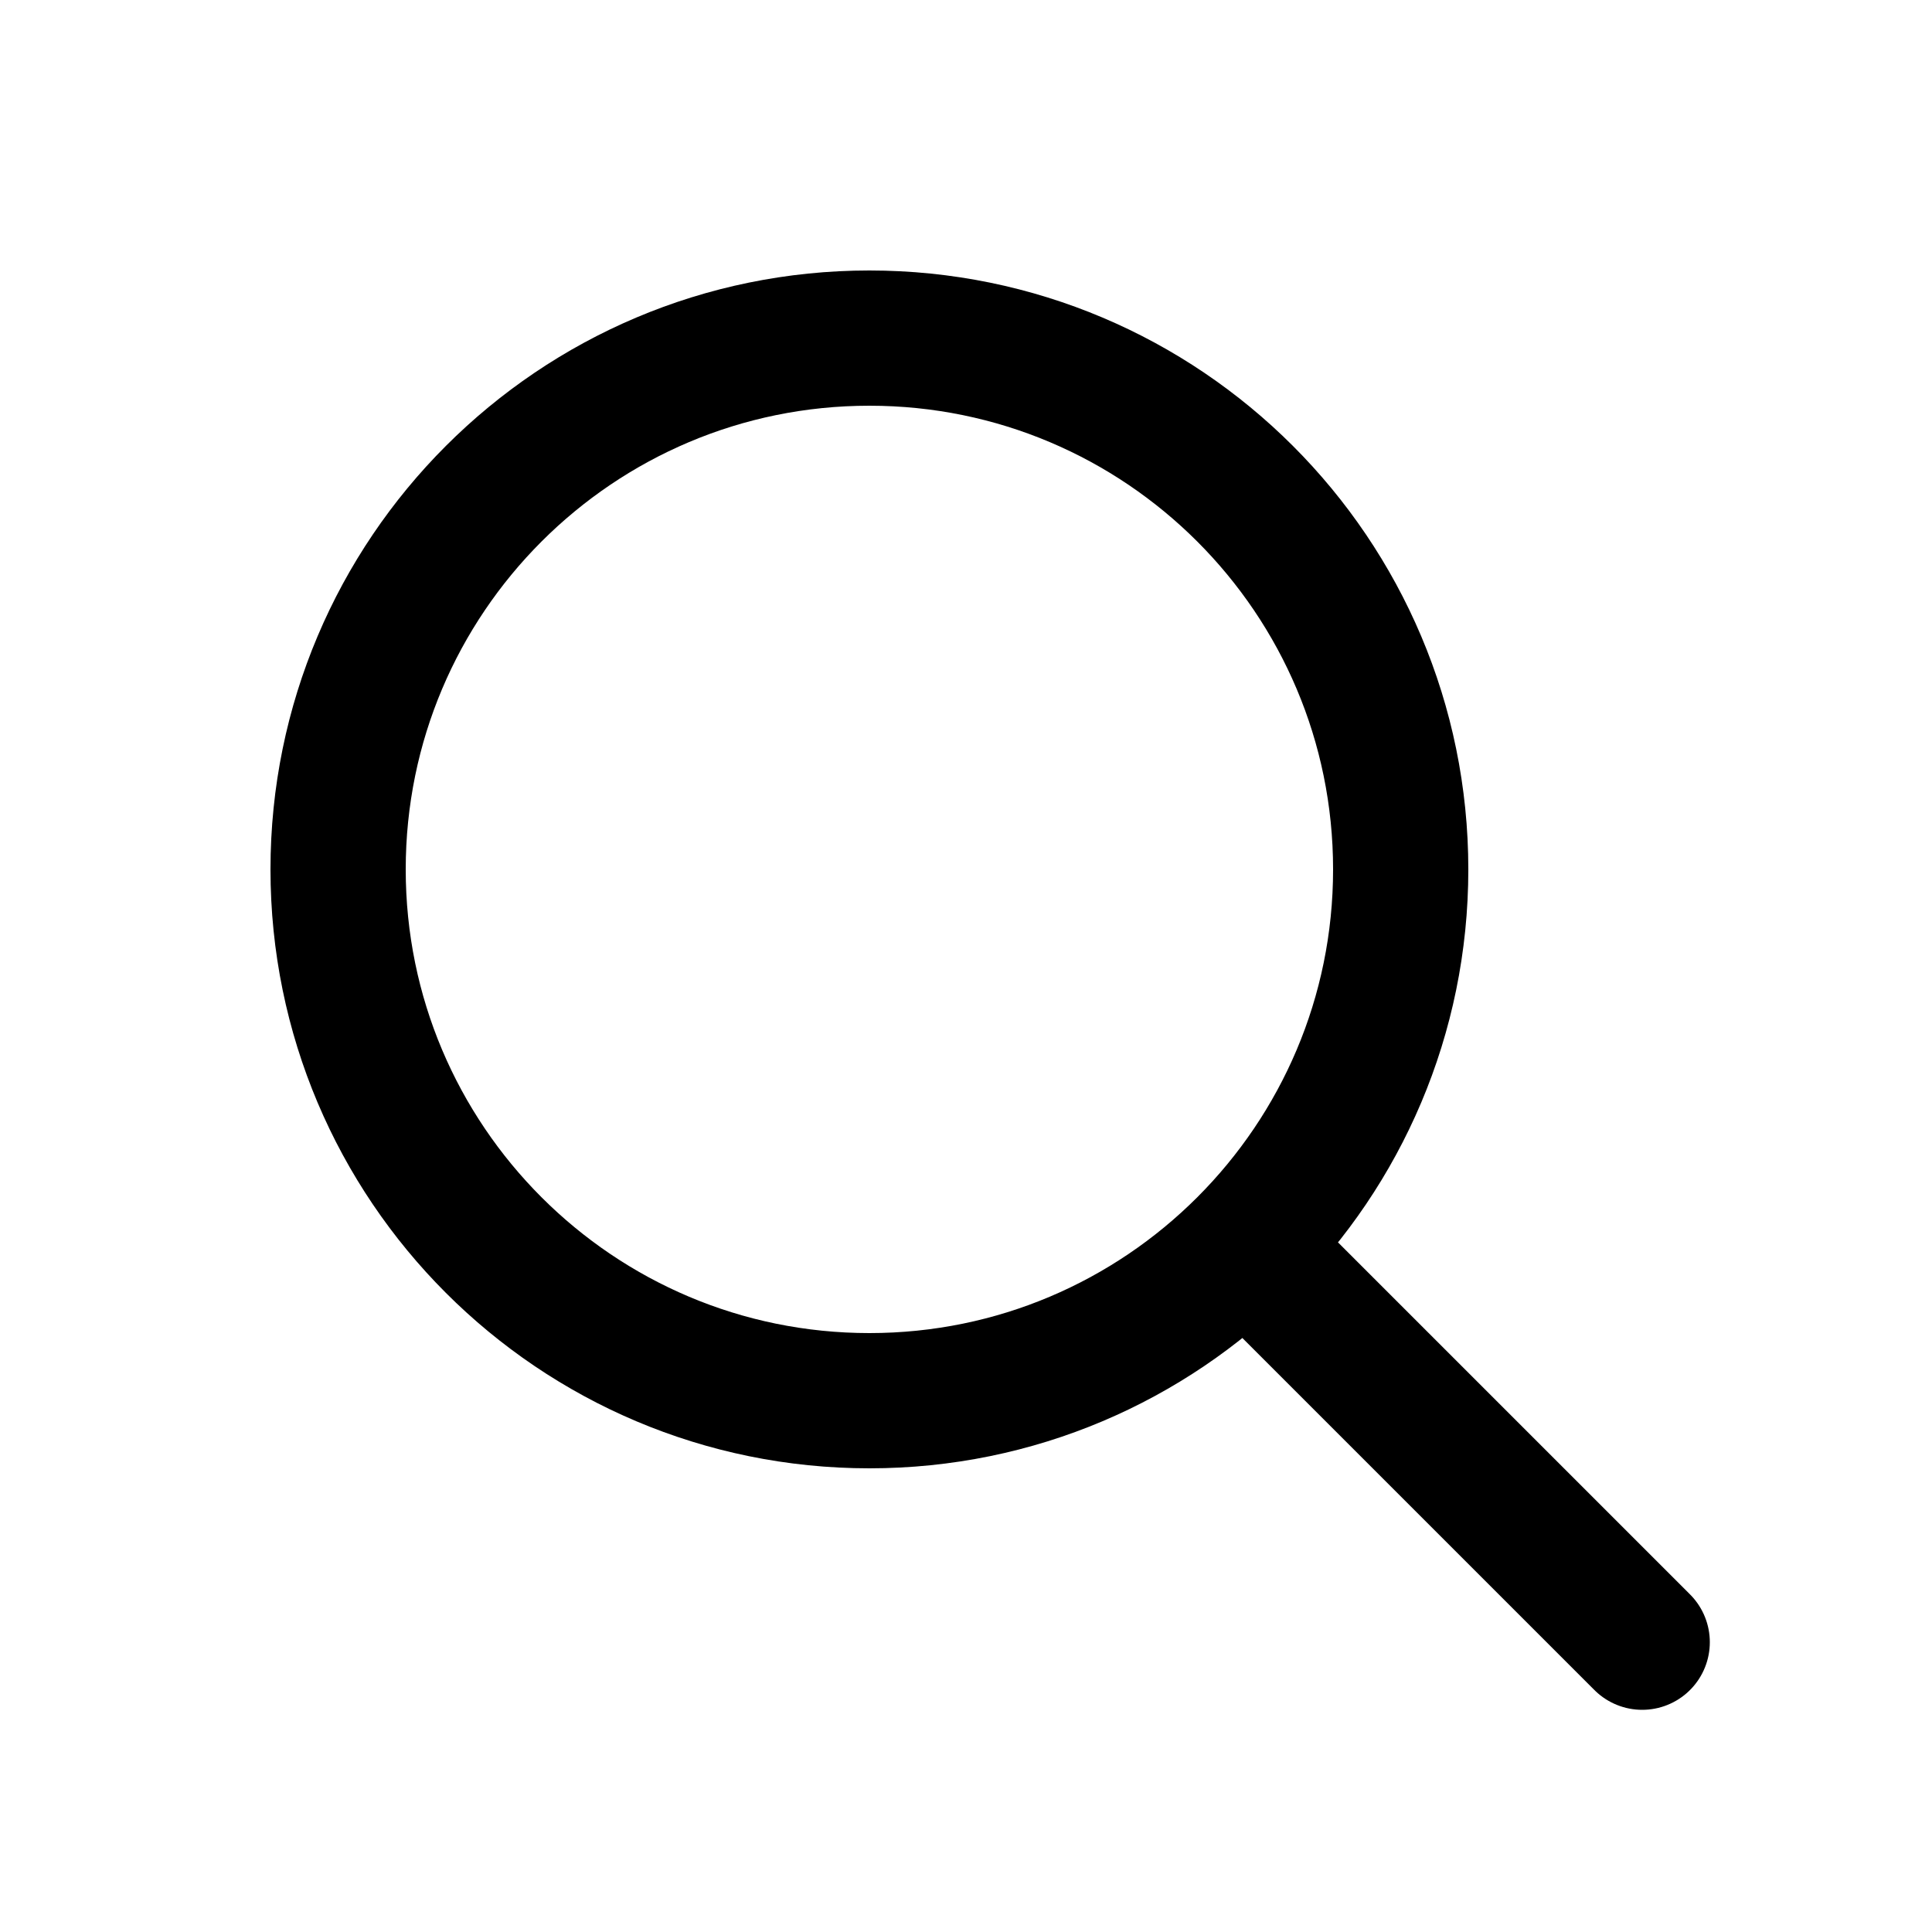
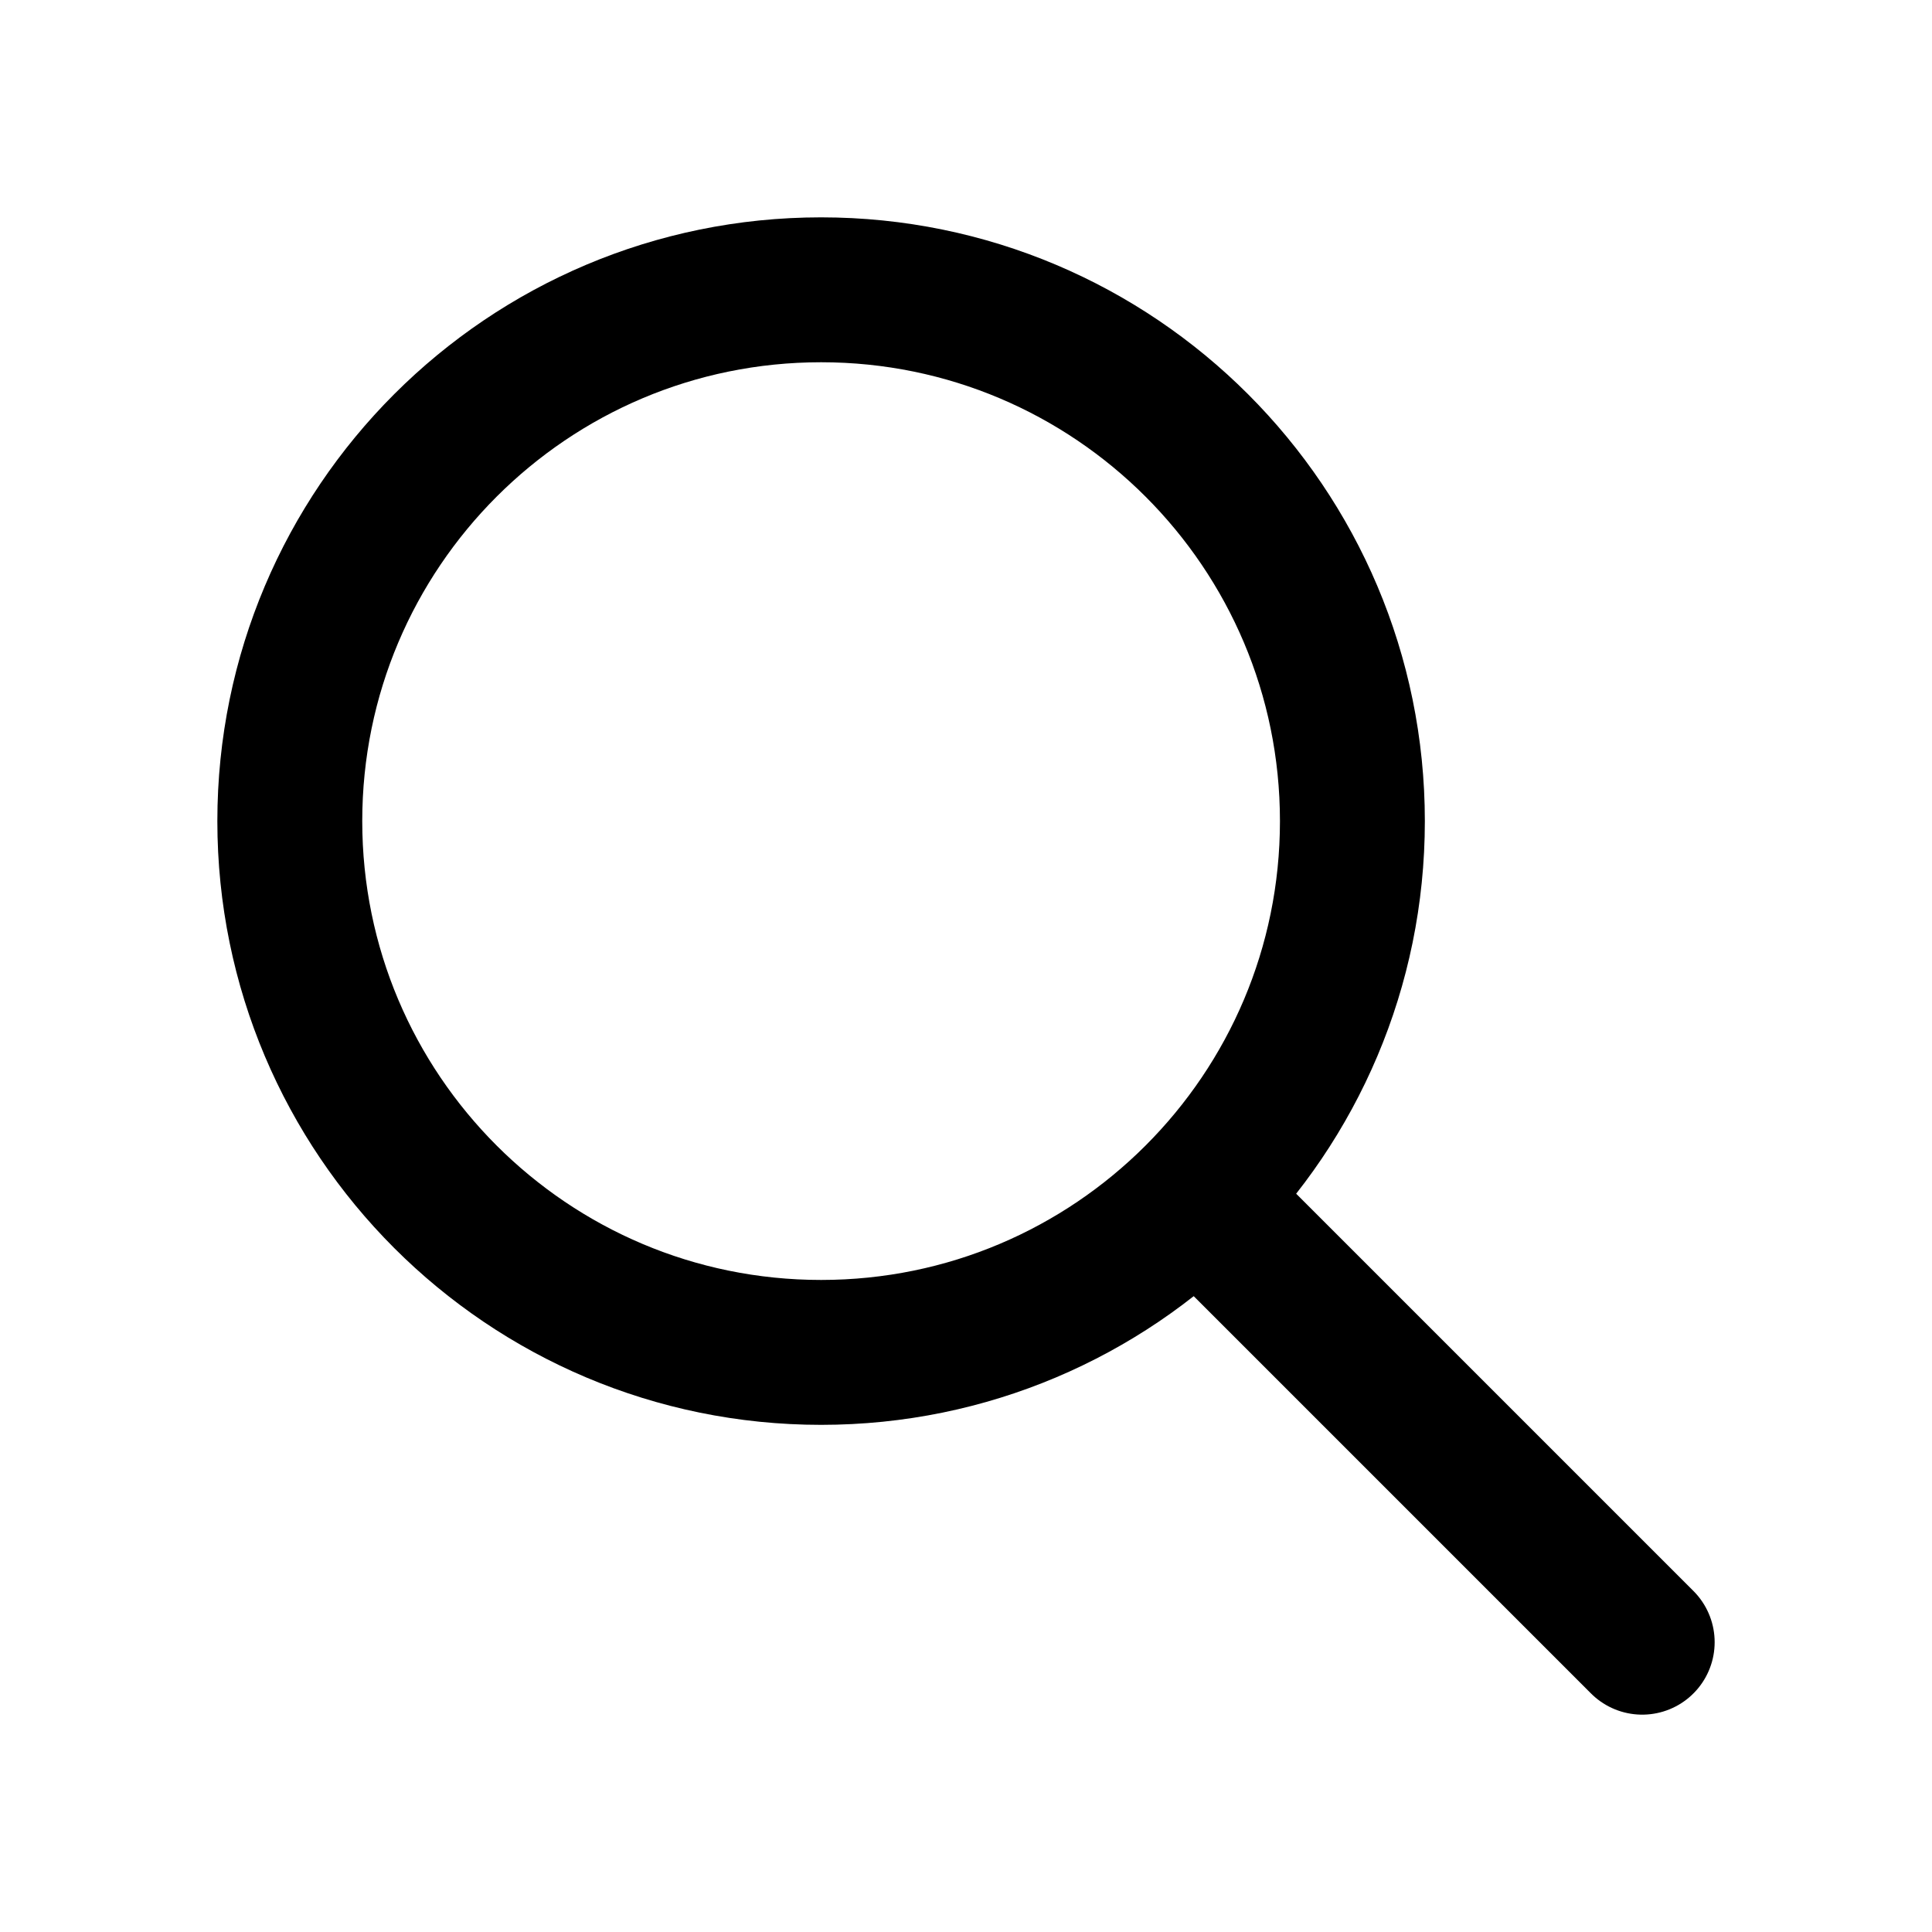
- <svg xmlns="http://www.w3.org/2000/svg" viewBox="0 0 20 20" width="20" height="20" fill="none" stroke="currentColor" stroke-width="1.4" stroke-linecap="round" stroke-linejoin="round">
-   <path d="M3.5 9a5.5 5.5 0 1 0 11 0a5.5 5.5 0 1 0-11 0M13 13l4 4" />
+ <svg xmlns="http://www.w3.org/2000/svg" viewBox="0 0 20 20" width="20" height="20" fill="none" stroke="currentColor" stroke-width="1.5" stroke-linecap="round" stroke-linejoin="round">
+   <path d="M8.5 14a5.5 5.5 0 1 0 0-11a5.5 5.5 0 1 0 0 11zM12.5 12.5L17 17" />
</svg>
